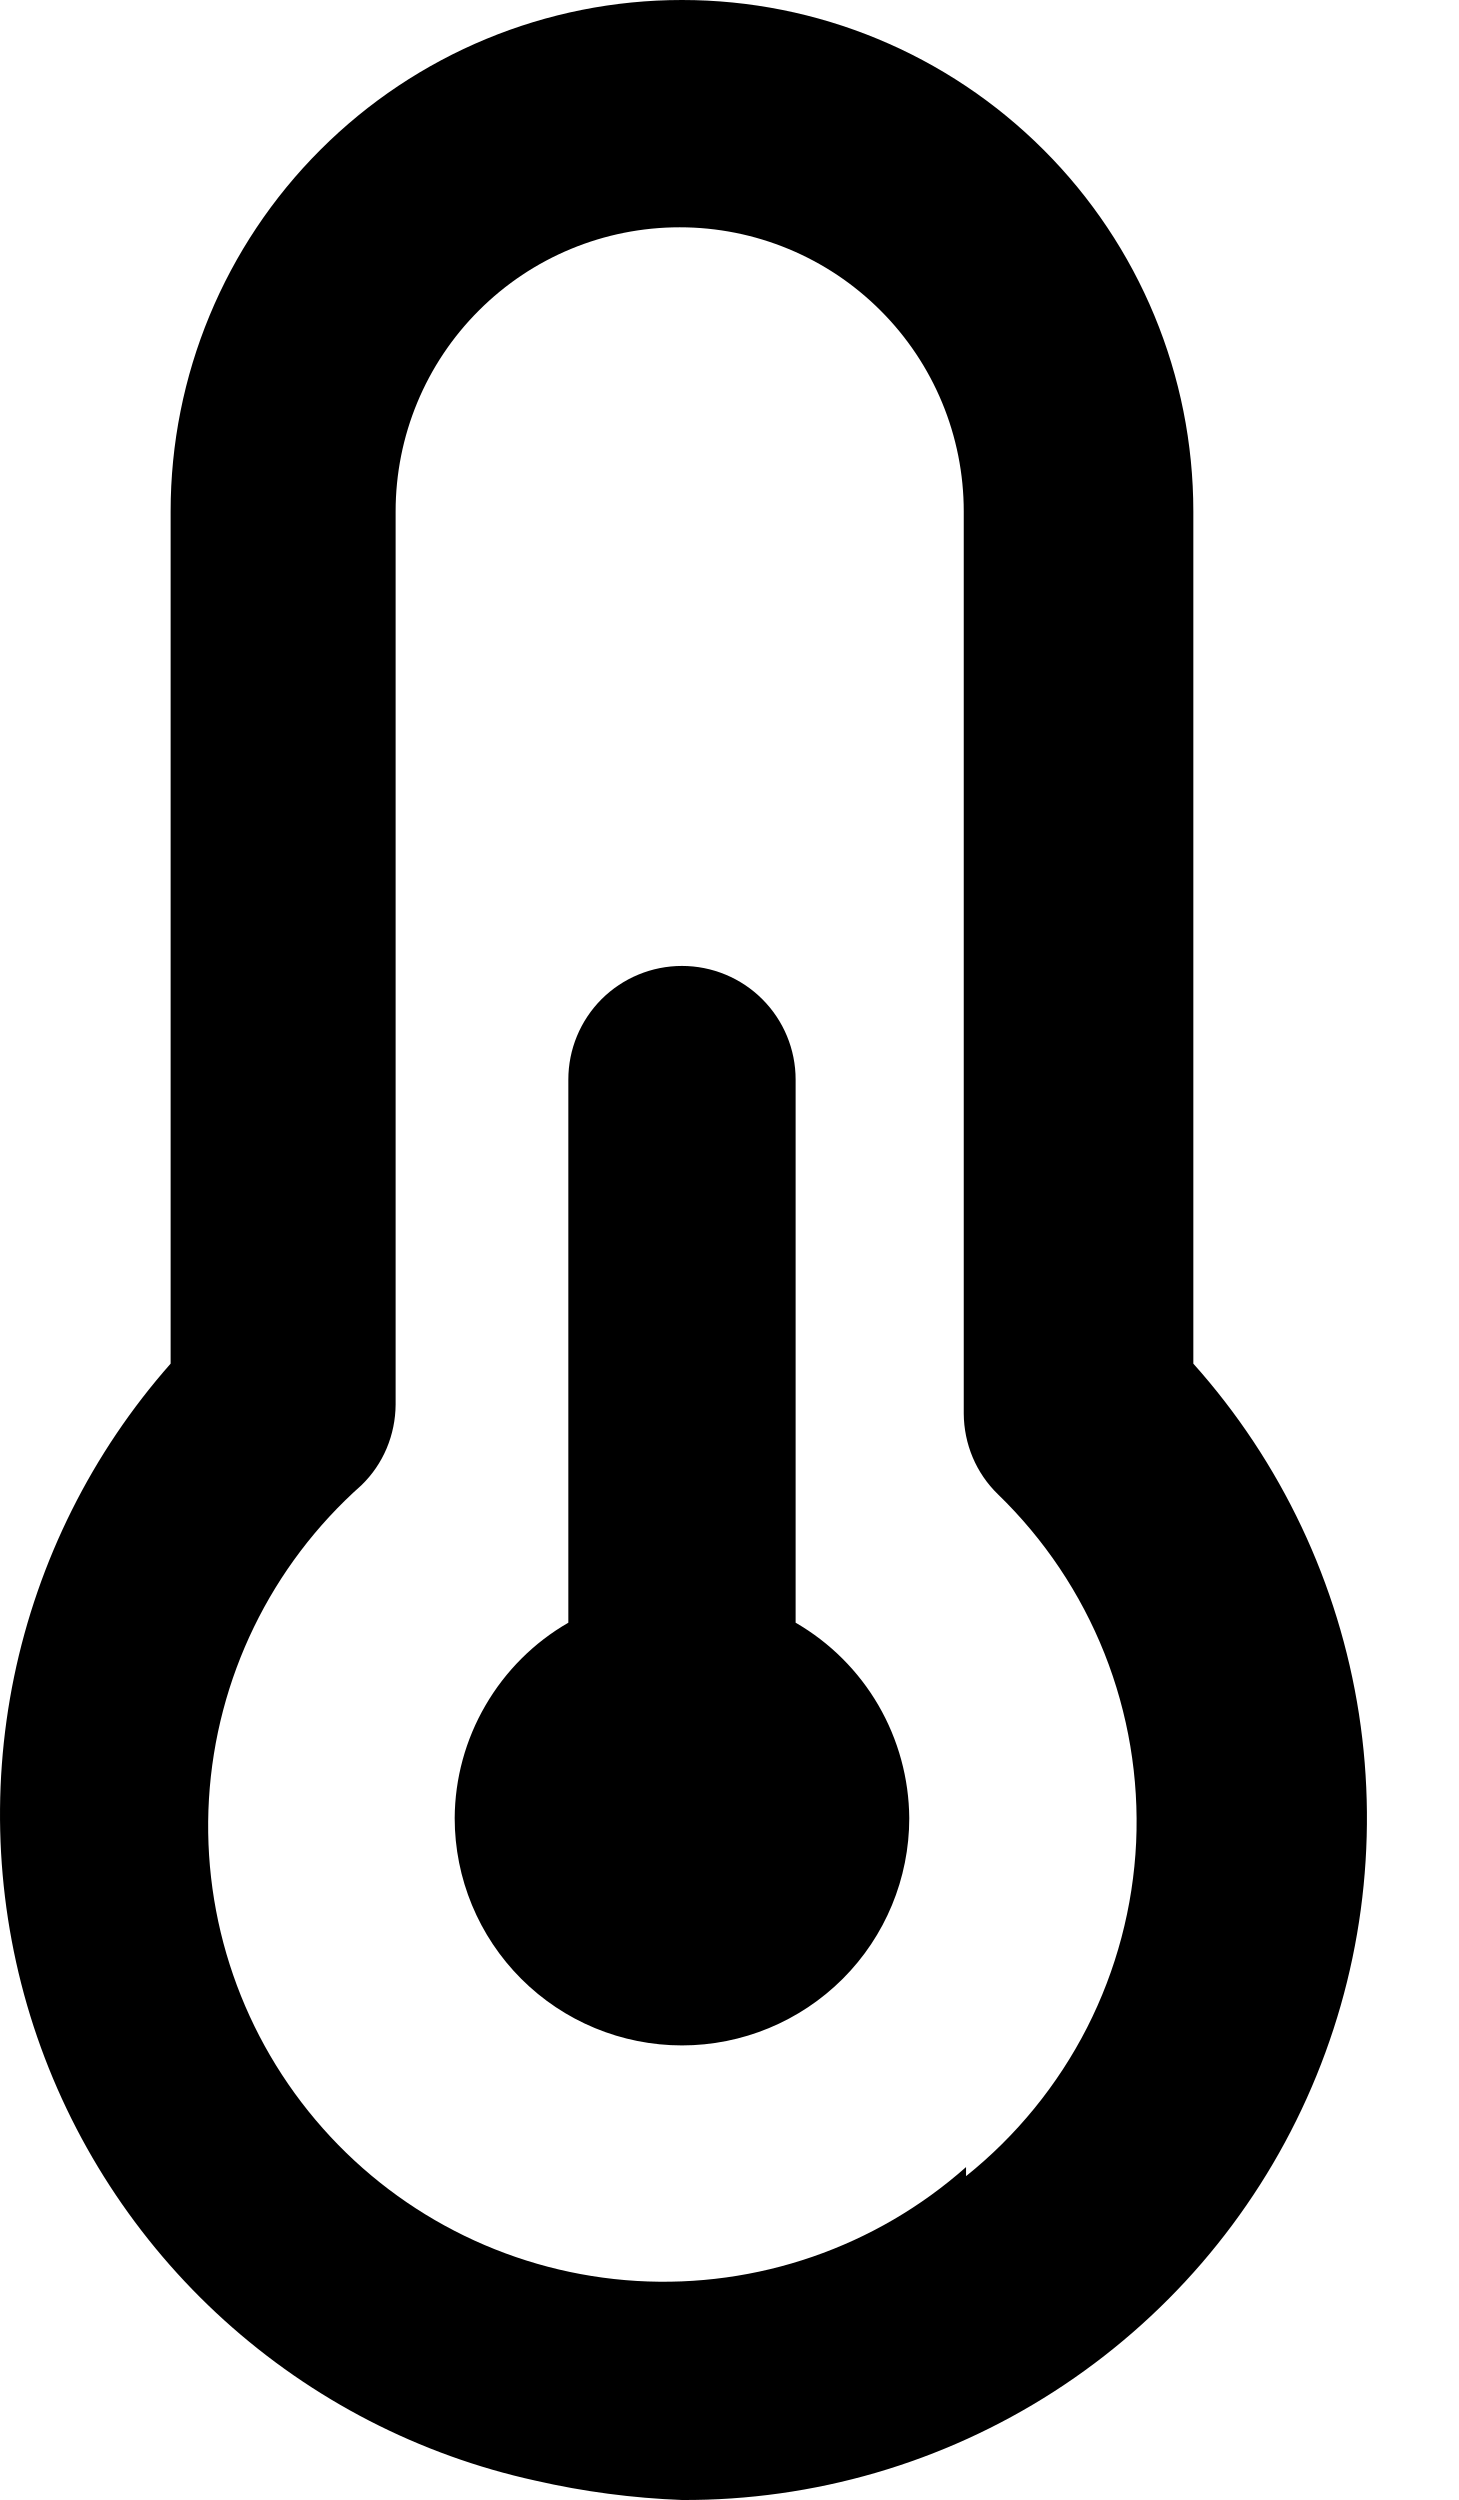
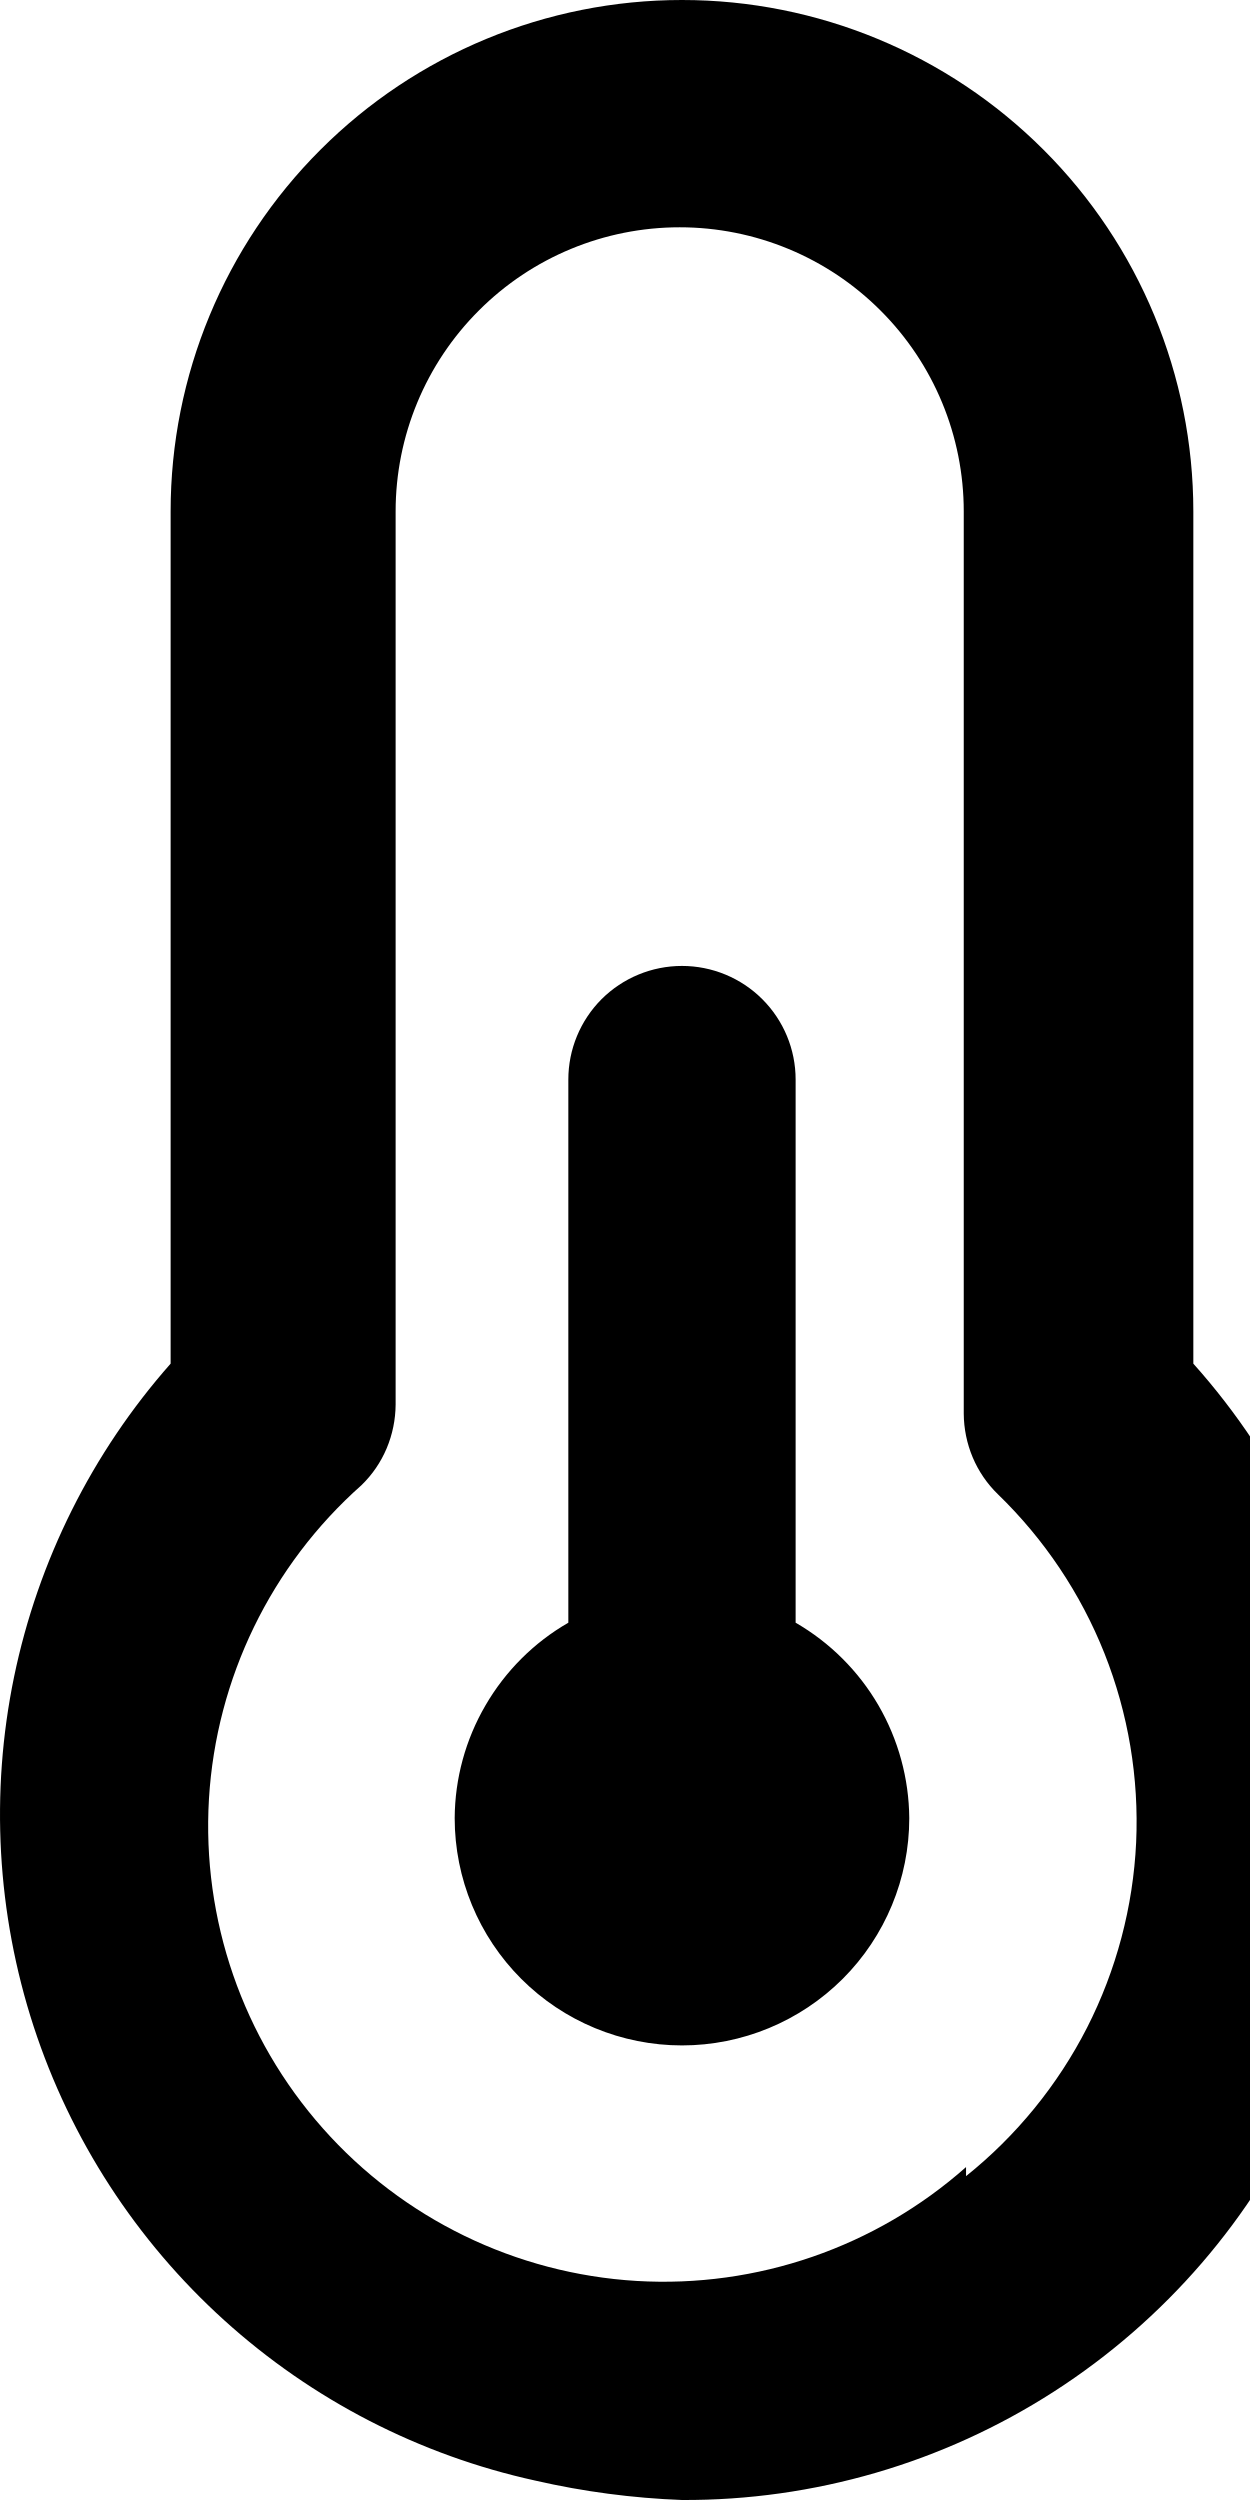
- <svg xmlns="http://www.w3.org/2000/svg" width="14" height="24" viewBox="0 0 14 24" fill="none">
+ <svg xmlns="http://www.w3.org/2000/svg" width="12" height="24" viewBox="0 0 12 24" fill="none">
  <path d="M7.638 15.578V10.364C7.638 10.074 7.523 9.797 7.318 9.592C7.114 9.388 6.836 9.273 6.547 9.273C6.257 9.273 5.98 9.388 5.775 9.592C5.571 9.797 5.456 10.074 5.456 10.364V15.578C5.126 15.768 4.852 16.042 4.661 16.371C4.469 16.7 4.367 17.074 4.365 17.454C4.365 18.033 4.595 18.588 5.004 18.997C5.413 19.406 5.968 19.636 6.547 19.636C7.125 19.636 7.68 19.406 8.09 18.997C8.499 18.588 8.729 18.033 8.729 17.454C8.726 17.074 8.624 16.7 8.433 16.371C8.242 16.042 7.967 15.768 7.638 15.578ZM11.456 13.091V4.909C11.456 3.607 10.939 2.358 10.018 1.438C9.097 0.517 7.849 0 6.547 0C5.245 0 3.996 0.517 3.076 1.438C2.155 2.358 1.638 3.607 1.638 4.909V13.091C0.884 13.945 0.366 14.982 0.135 16.098C-0.095 17.214 -0.03 18.37 0.323 19.454C0.677 20.537 1.307 21.509 2.152 22.274C2.997 23.039 4.027 23.57 5.14 23.814C5.602 23.92 6.073 23.982 6.547 24C7.813 24.006 9.054 23.644 10.118 22.959C11.183 22.274 12.027 21.295 12.546 20.141C13.066 18.986 13.239 17.705 13.046 16.454C12.852 15.203 12.3 14.035 11.456 13.091ZM9.274 20.804C8.406 21.573 7.268 21.966 6.11 21.897C4.952 21.827 3.869 21.301 3.1 20.433C2.33 19.565 1.937 18.427 2.006 17.269C2.076 16.111 2.602 15.028 3.47 14.258C3.574 14.157 3.656 14.037 3.712 13.904C3.768 13.771 3.797 13.628 3.798 13.484V4.909C3.798 4.186 4.085 3.492 4.597 2.981C5.108 2.469 5.802 2.182 6.525 2.182C7.248 2.182 7.942 2.469 8.453 2.981C8.965 3.492 9.252 4.186 9.252 4.909V13.571C9.253 13.715 9.282 13.858 9.338 13.991C9.394 14.124 9.476 14.244 9.58 14.345C10.025 14.776 10.374 15.297 10.603 15.873C10.832 16.45 10.935 17.068 10.907 17.687C10.878 18.306 10.717 18.913 10.436 19.465C10.154 20.017 9.758 20.503 9.274 20.891V20.804Z" fill="black" />
</svg>
